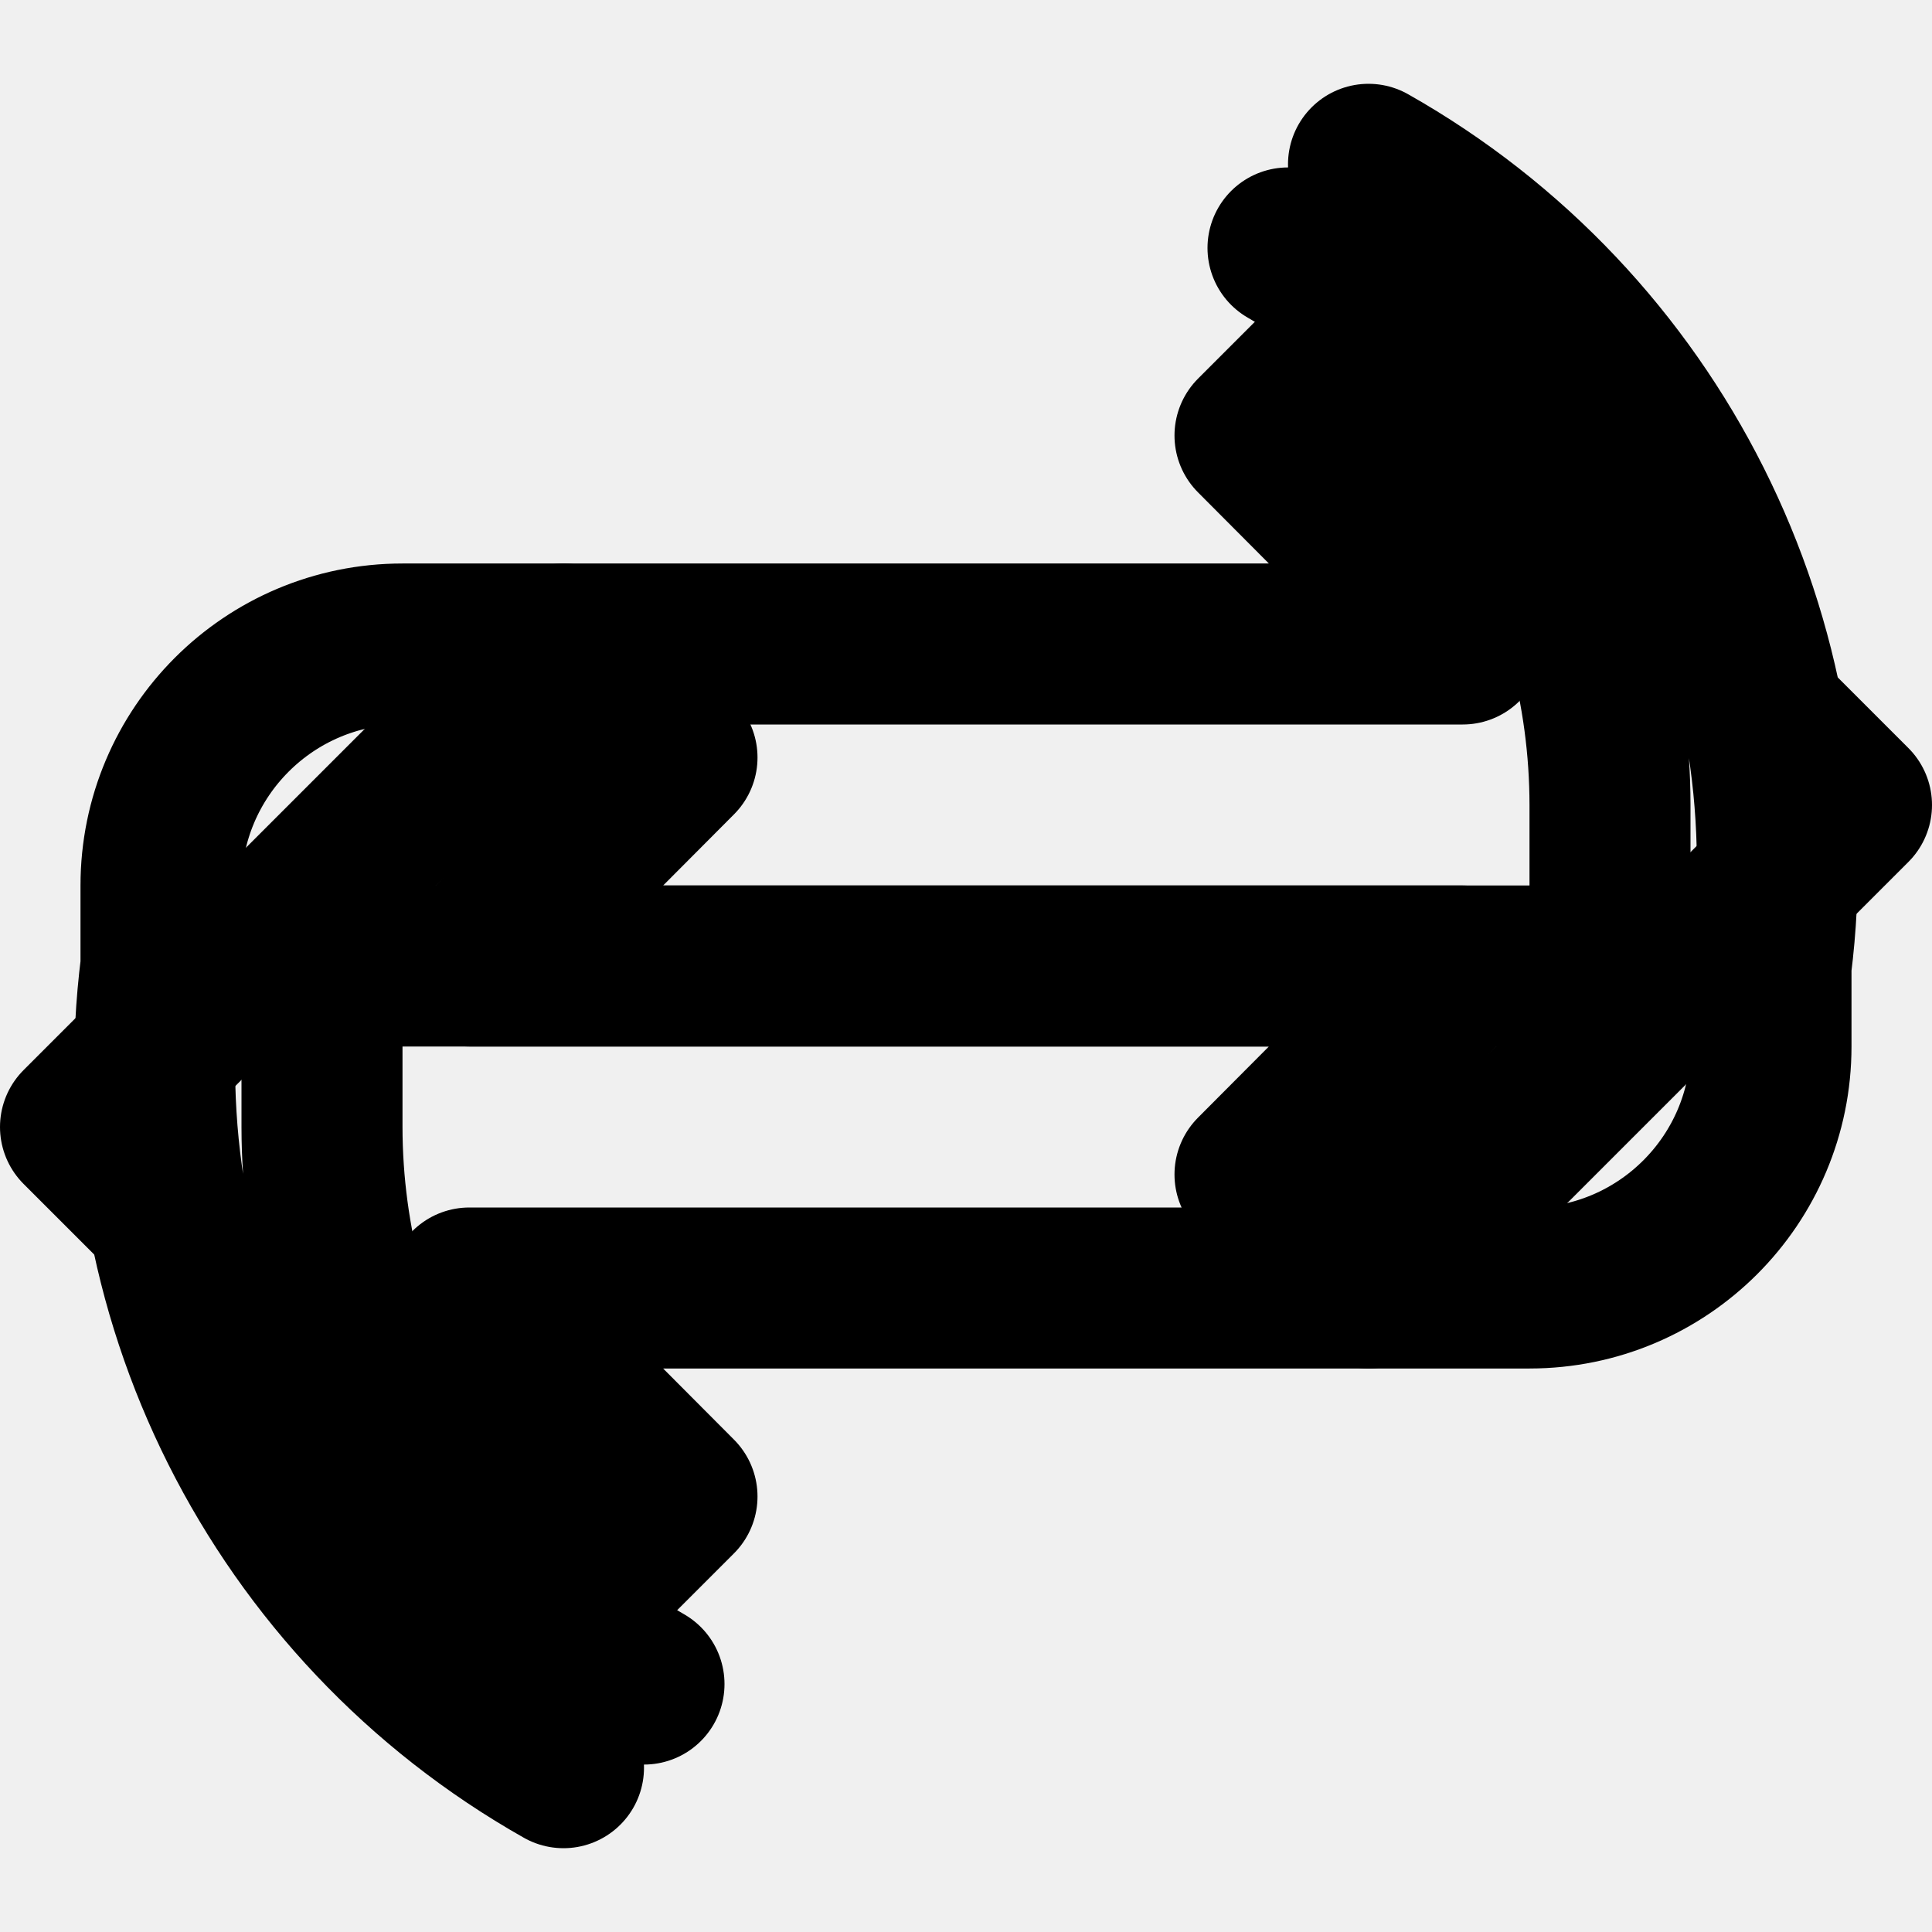
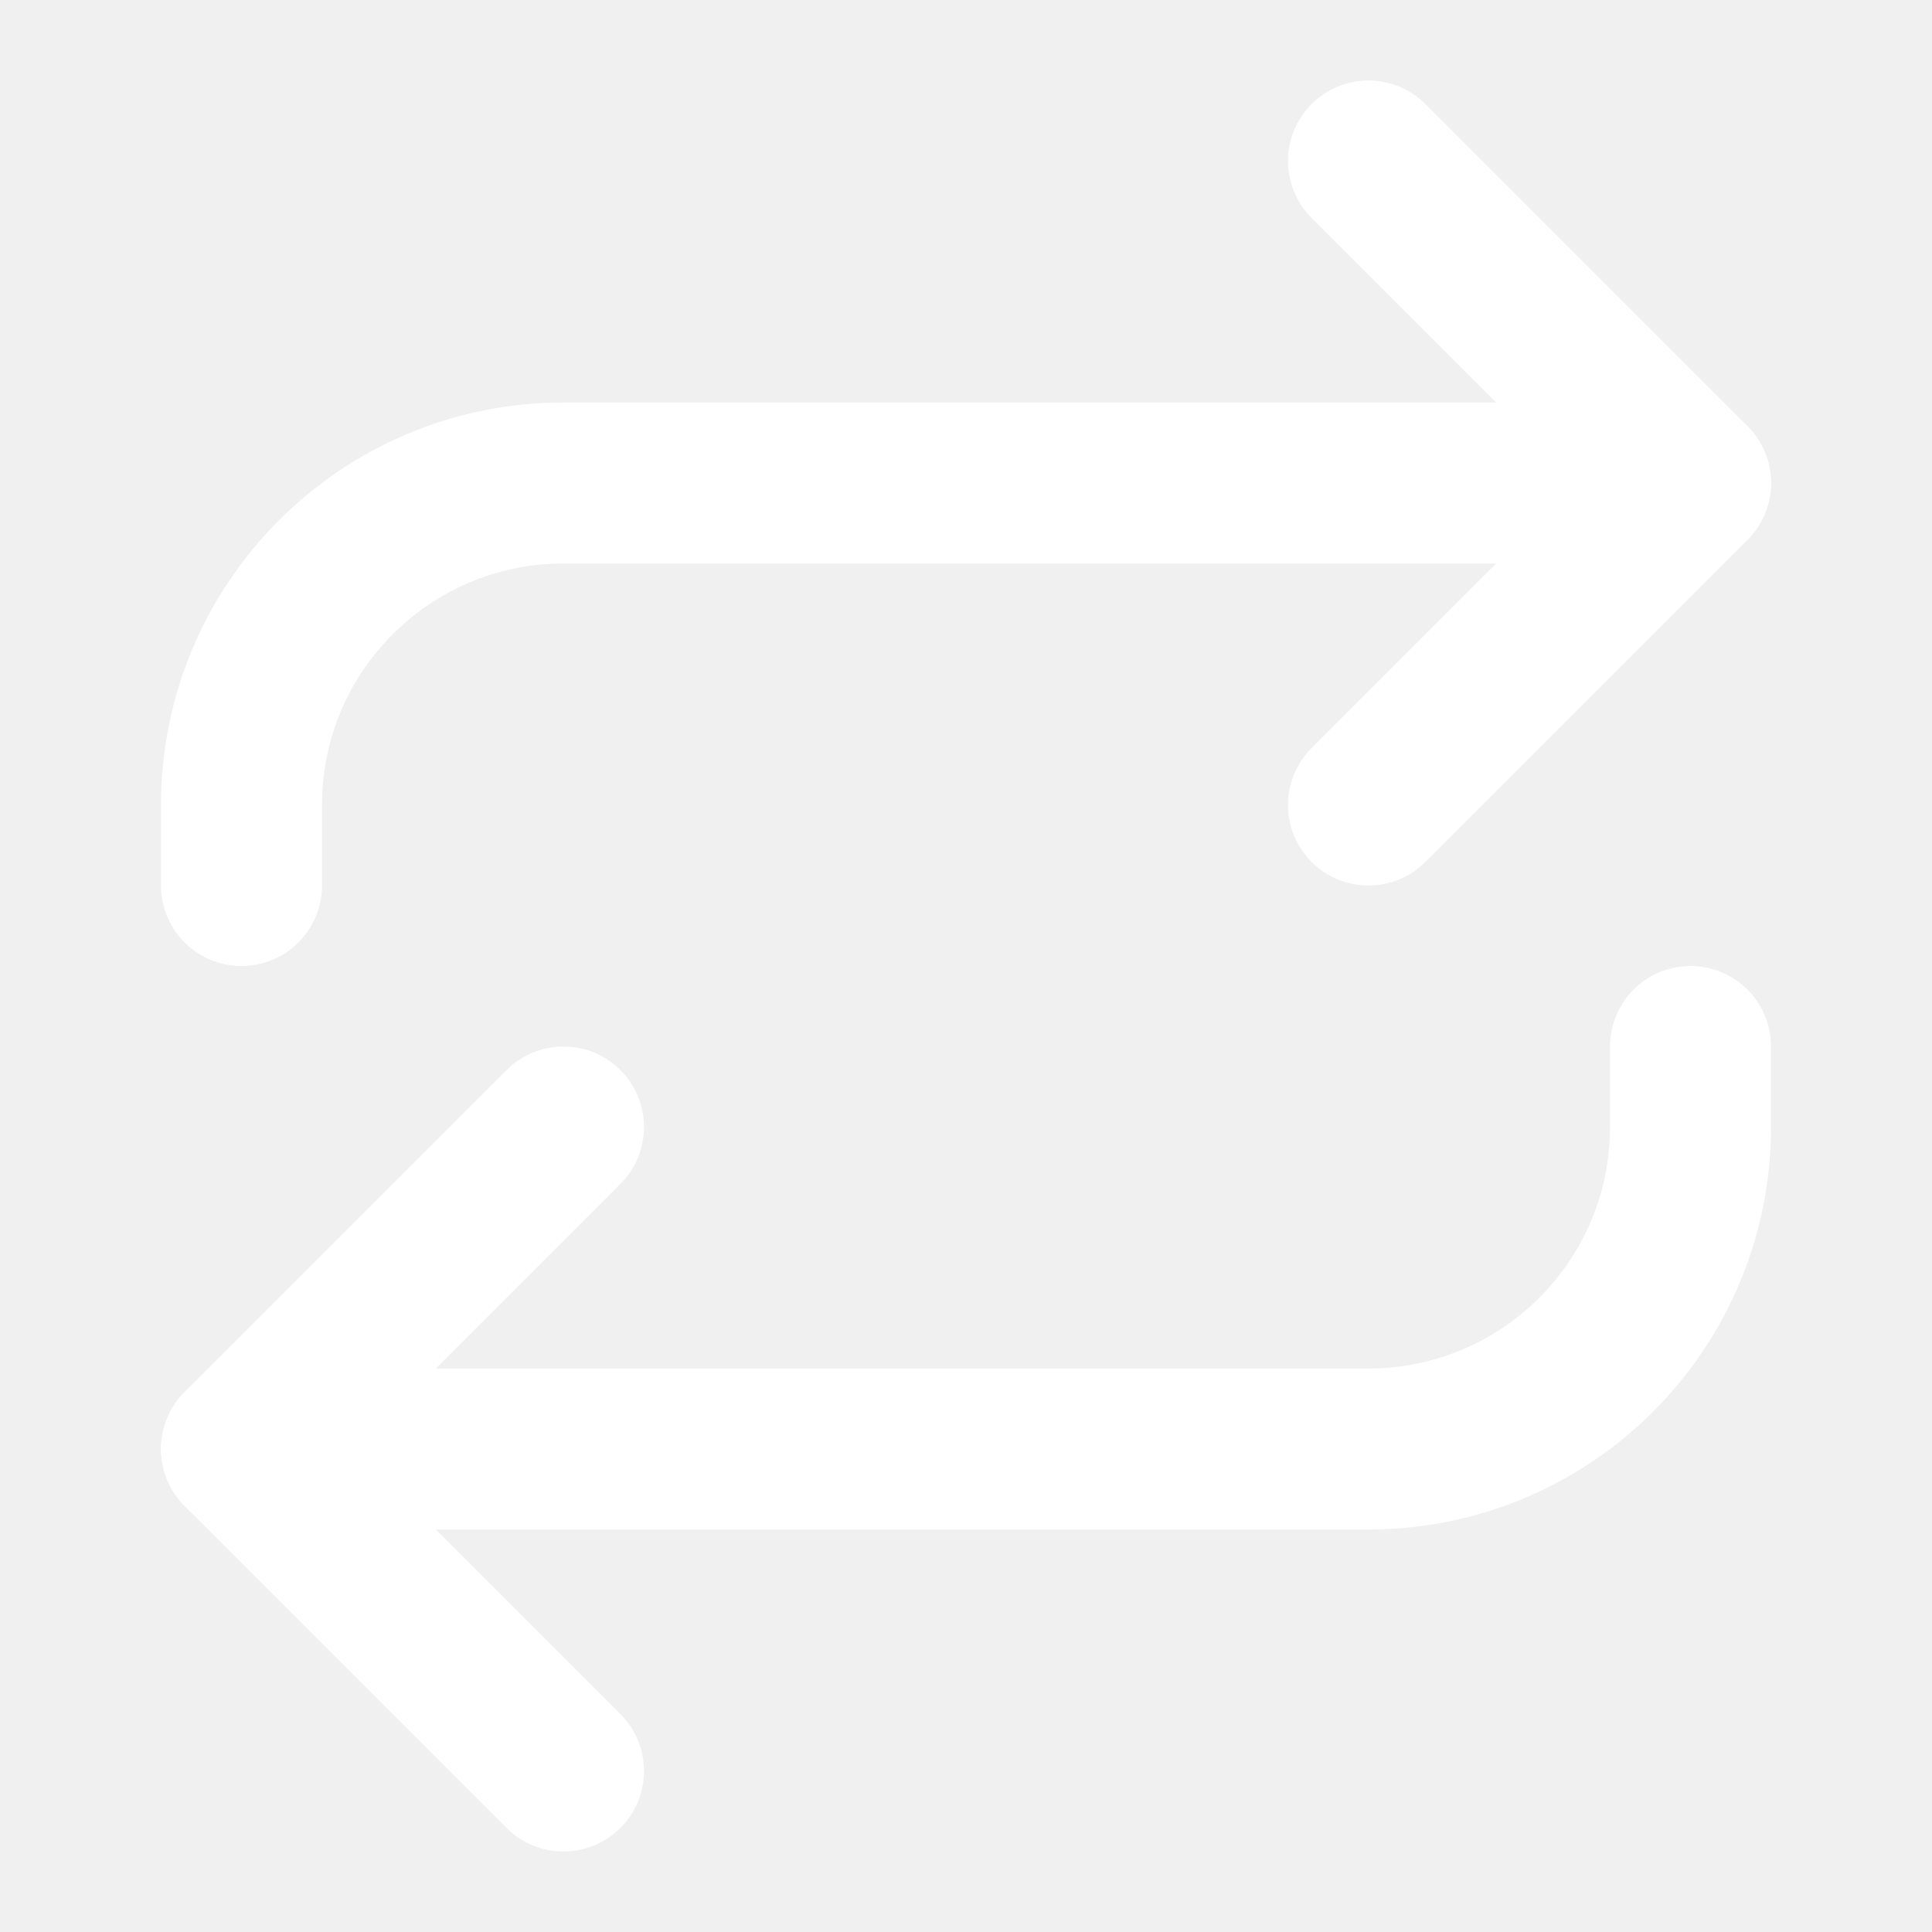
- <svg xmlns="http://www.w3.org/2000/svg" viewBox="0 0 24 24" width="24" height="24" fill="none" stroke="currentColor" stroke-width="2" stroke-linecap="round" stroke-linejoin="round">
-   <path d="M17 2.041A10 10 0 0 1 22 12v1a3 3 0 0 1-3 3H5.83l2.58 2.59L7 20l-6-6 6-6 1.41 1.41L5.83 12H19a1 1 0 0 0 1-1v-1a8 8 0 0 0-4-6.92" />
-   <path d="M7 21.959A10 10 0 0 1 2 12v-1a3 3 0 0 1 3-3h13.17l-2.58-2.59L17 4l6 6-6 6-1.41-1.41L18.17 12H5a1 1 0 0 0-1 1v1a8 8 0 0 0 4 6.92" />
+ <svg xmlns="http://www.w3.org/2000/svg" width="24" height="24" viewBox="0 0 24 24" fill="none" stroke="#FFFFFF" stroke-width="2" stroke-linecap="round" stroke-linejoin="round">
+   <path d="M17 2l4 4-4 4" />
+   <path d="M3 11v-1a4 4 0 0 1 4-4h14" />
+   <path d="M7 22l-4-4 4-4" />
+   <path d="M21 13v1a4 4 0 0 1-4 4H3" />
</svg>
